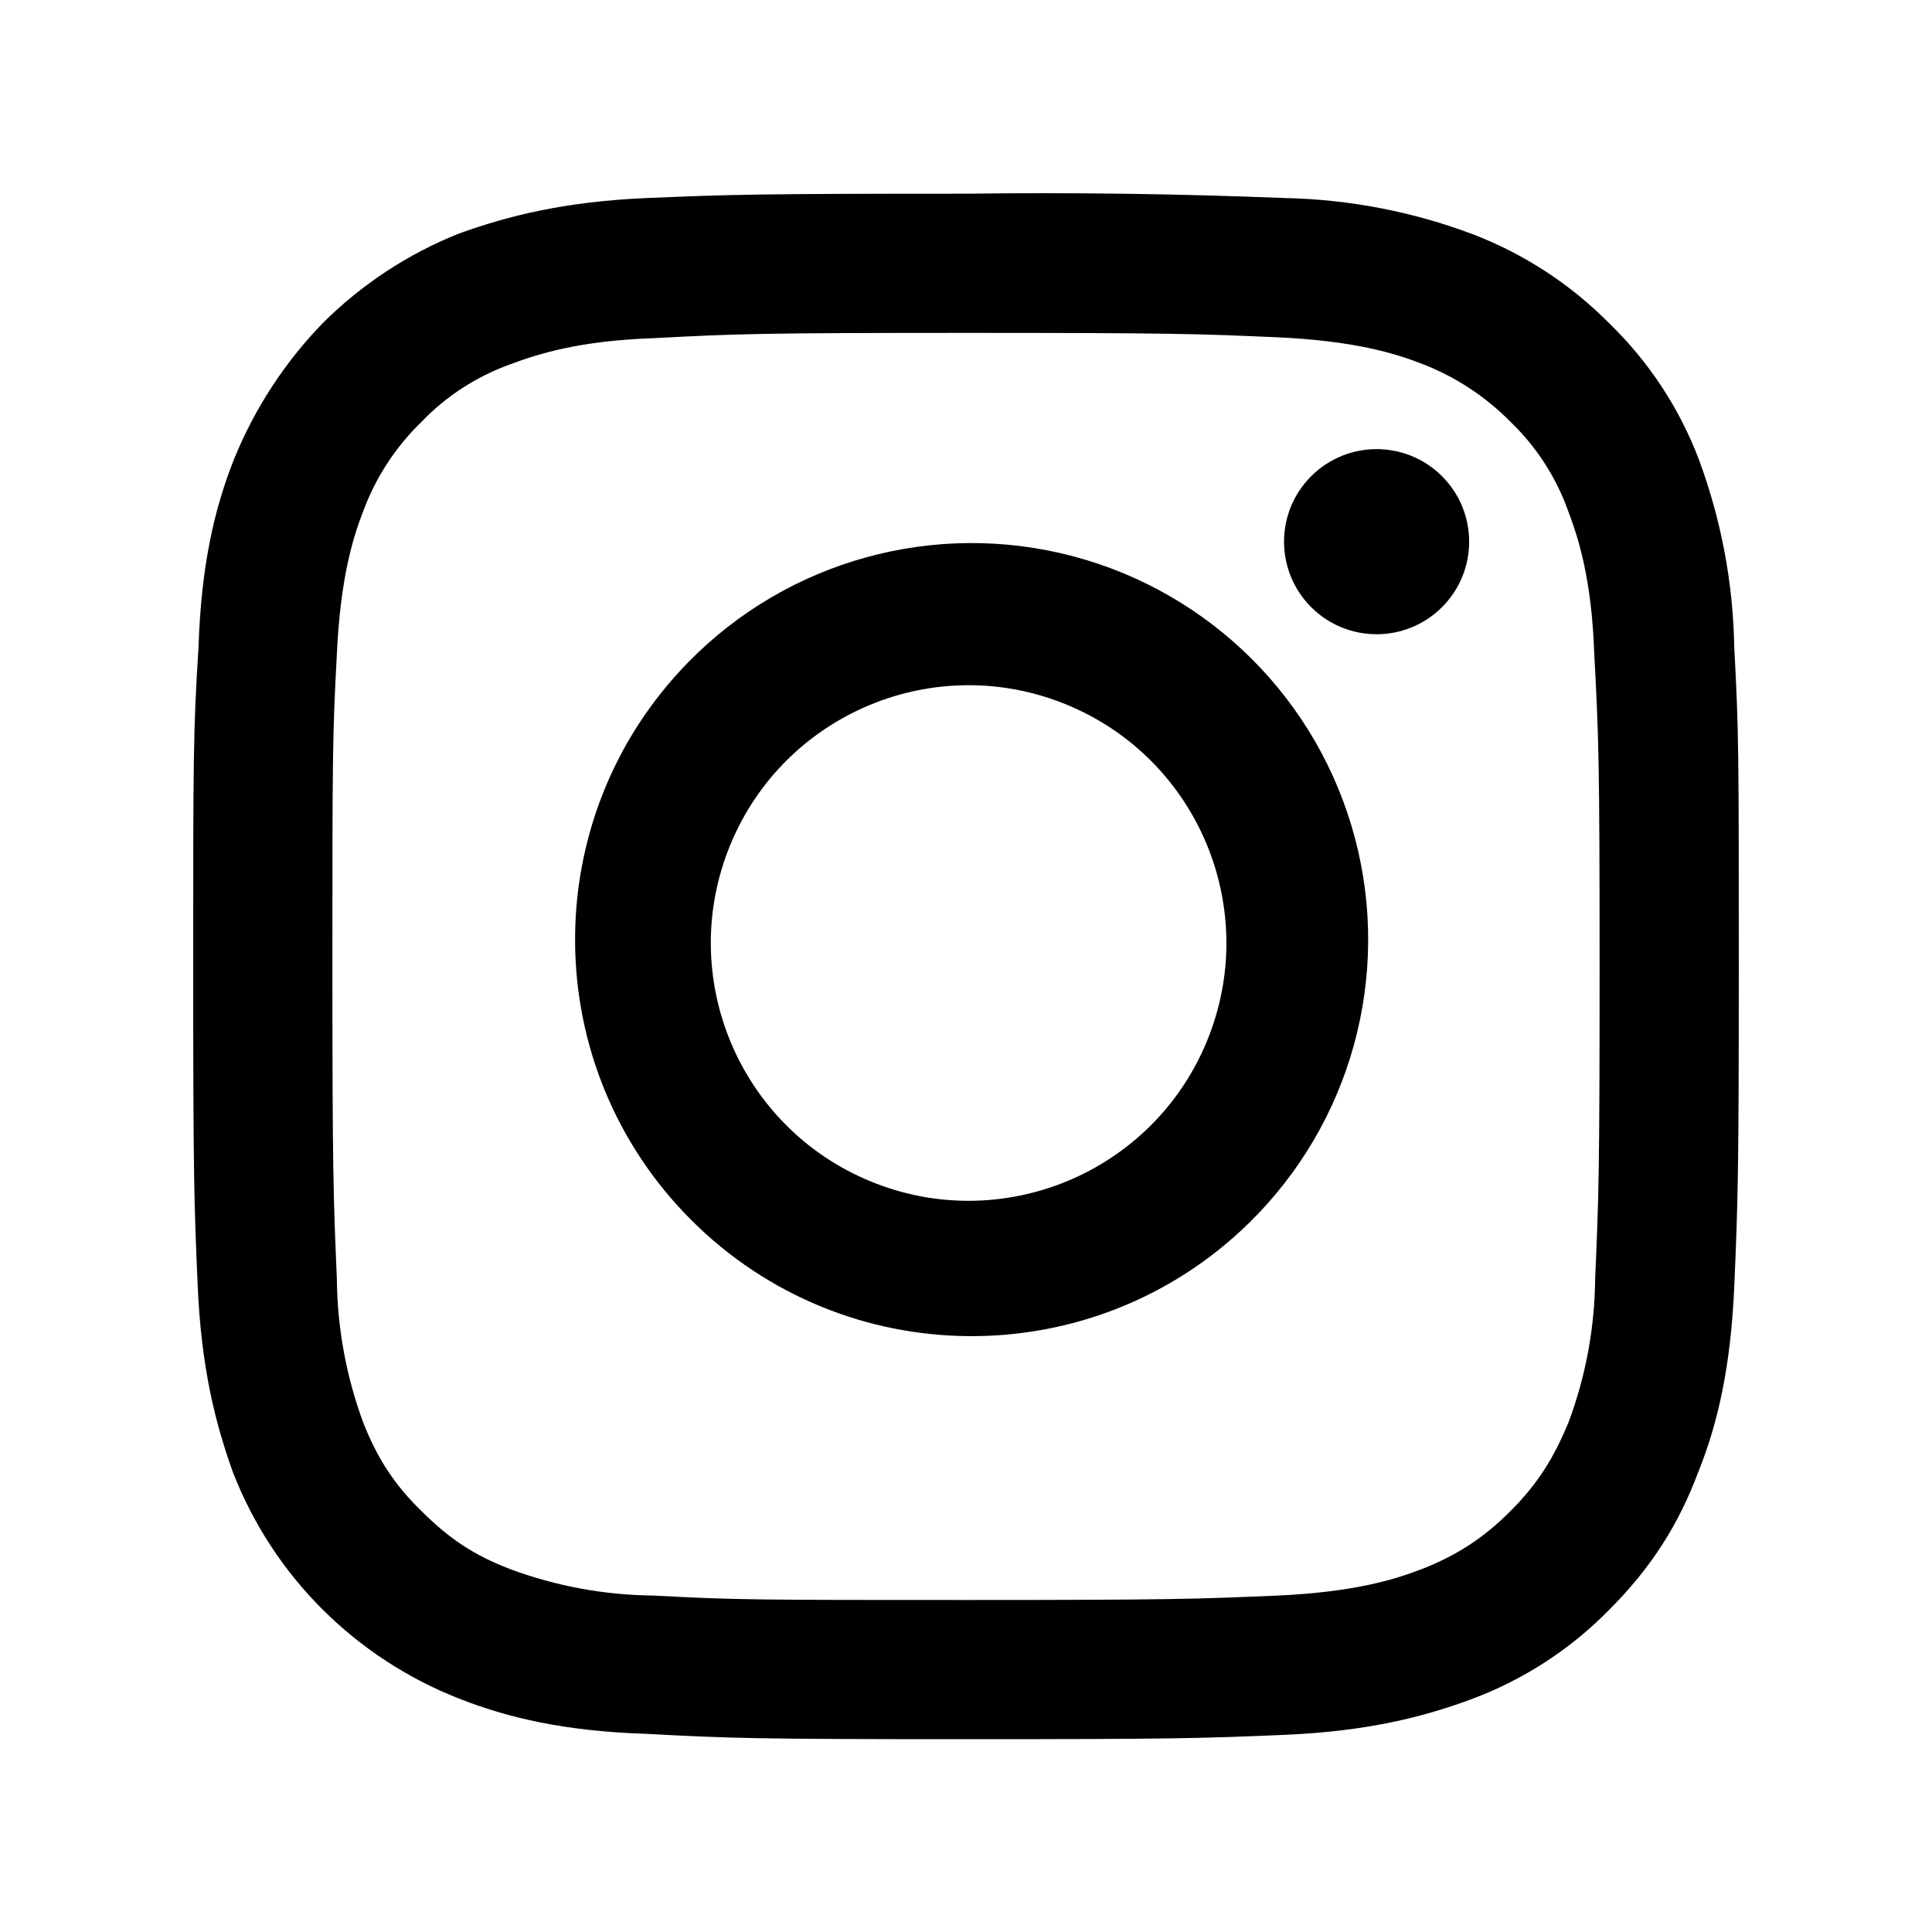
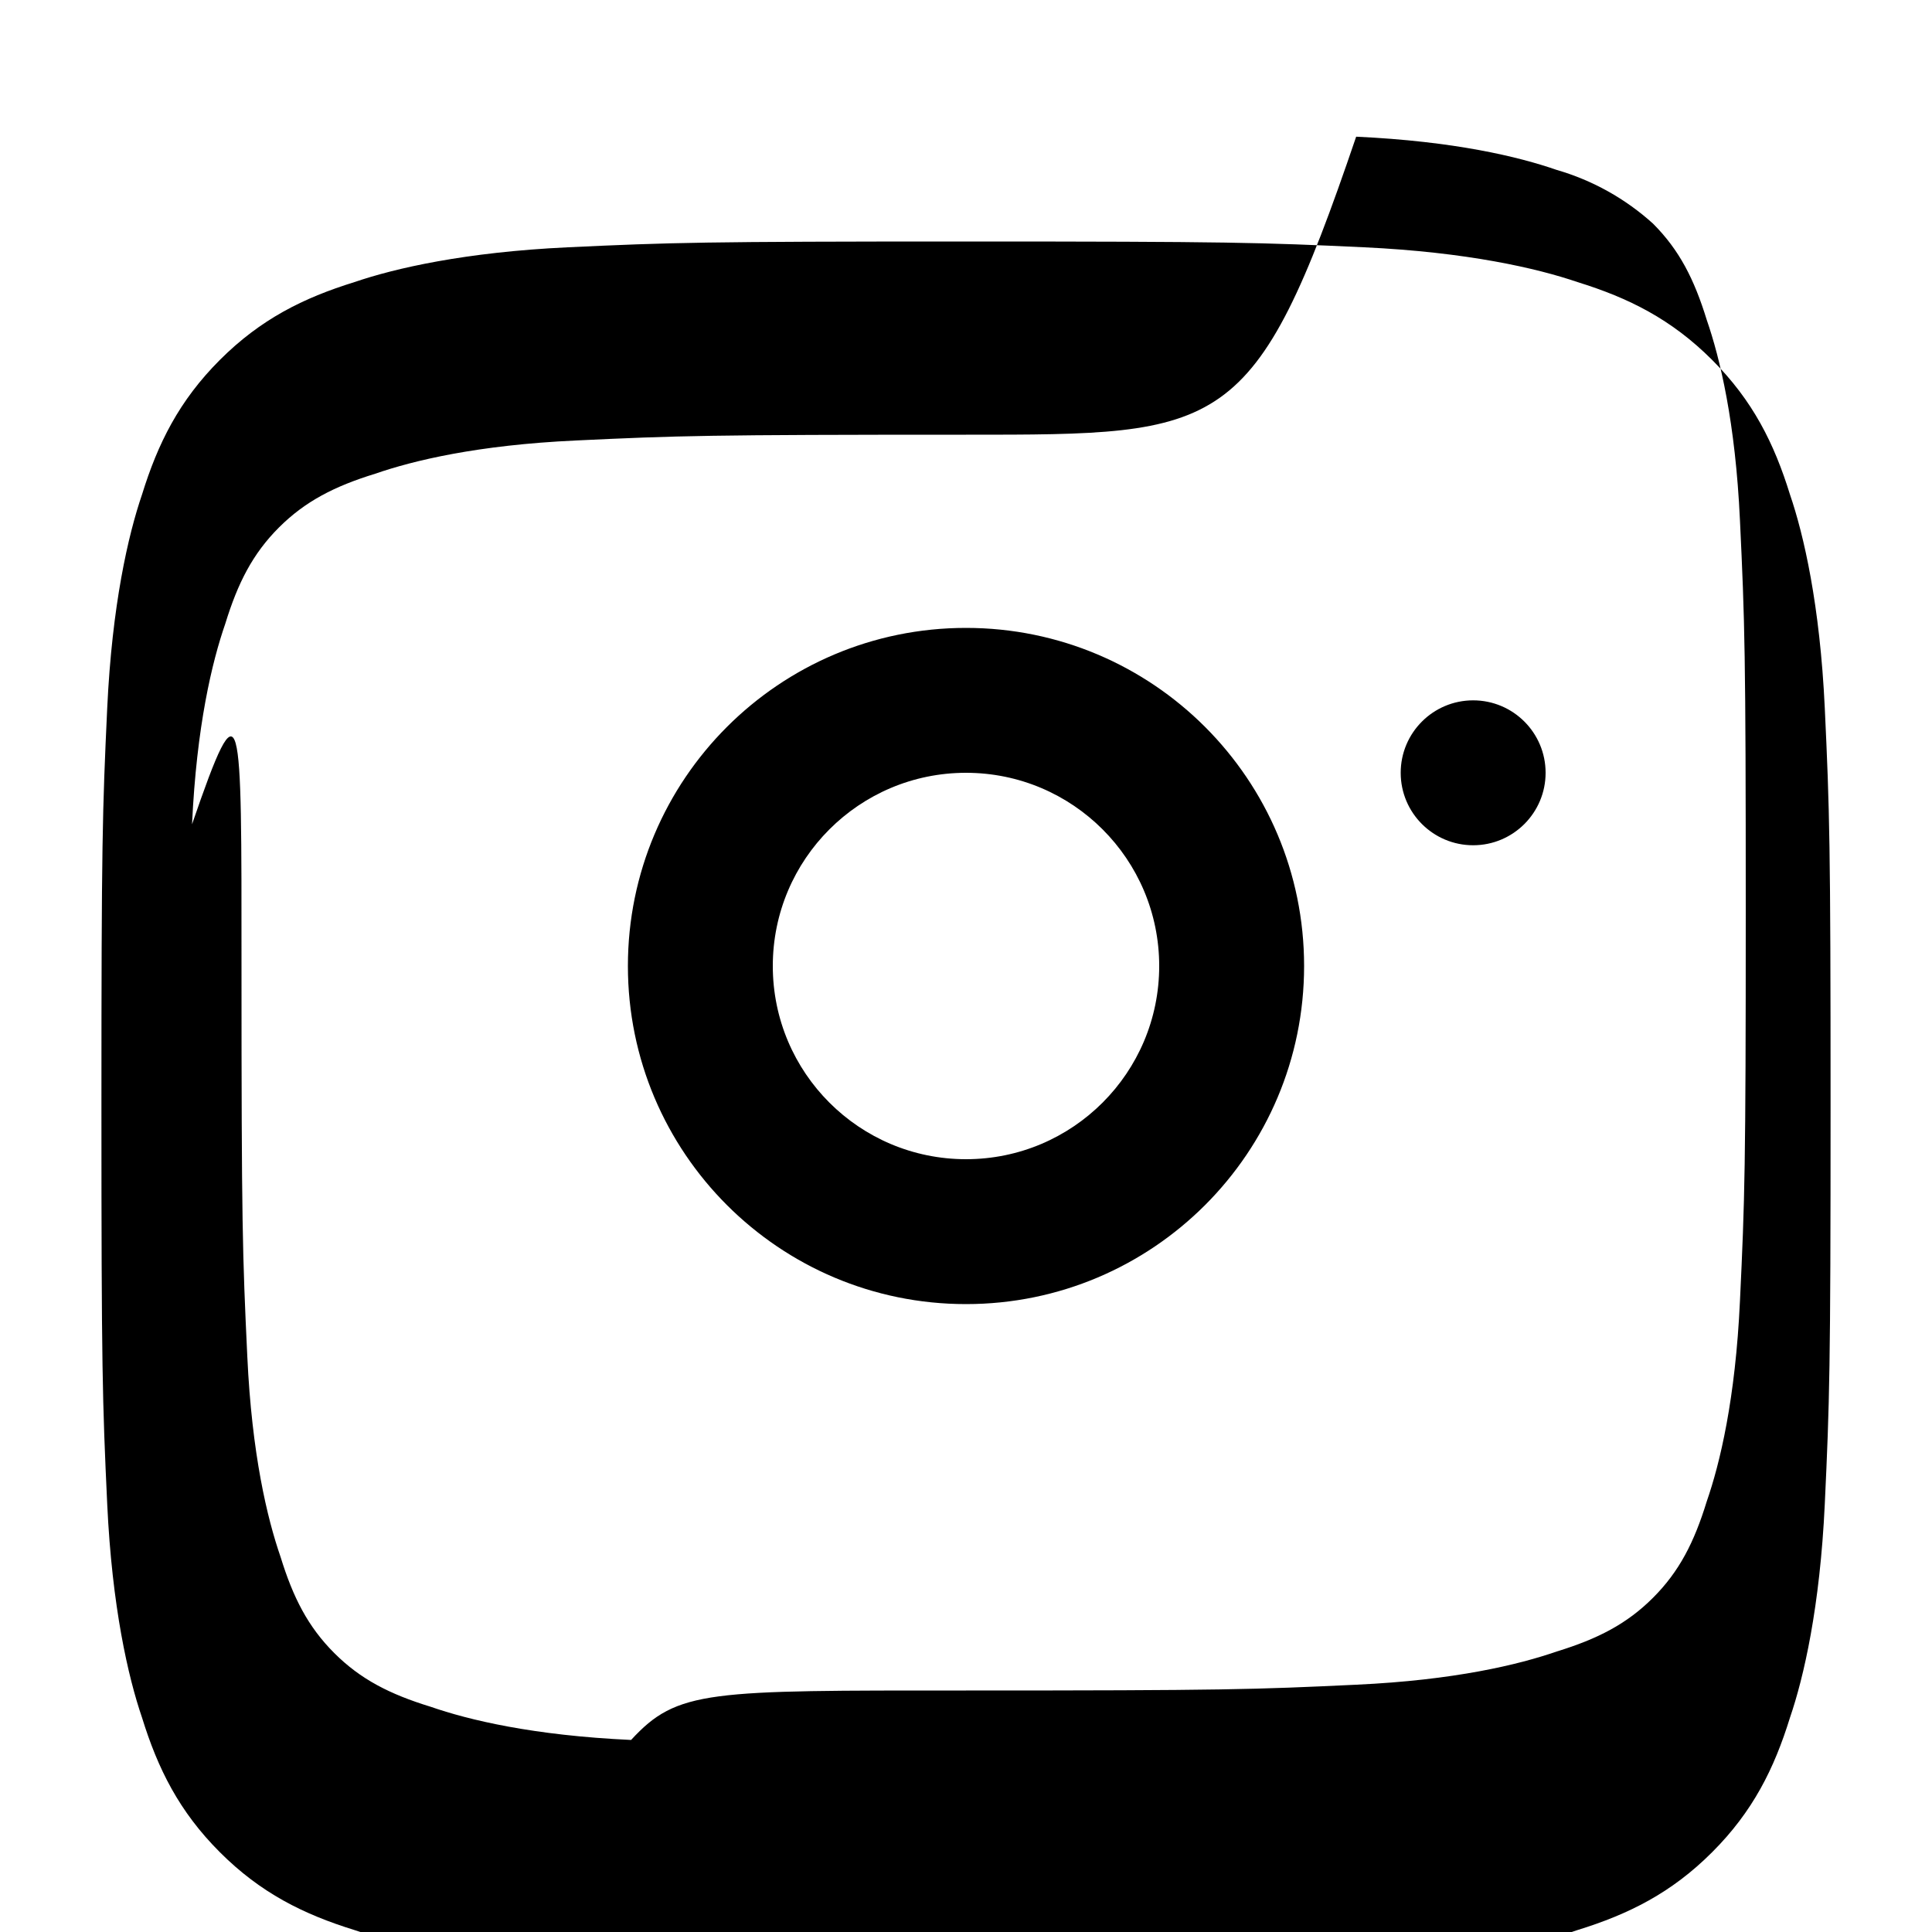
- <svg class="icon icon-instagram" viewBox="0 0 20 20">
-   <path fill="currentColor" fill-rule="evenodd" d="M13.23 3.492c-.84-.037-1.096-.046-3.23-.046-2.144 0-2.39.01-3.238.055-.776.027-1.195.164-1.487.273a2.4 2.4 0 0 0-.912.593 2.5 2.5 0 0 0-.602.922c-.11.282-.238.702-.274 1.486-.046.84-.046 1.095-.046 3.23s.01 2.39.046 3.229c.004.51.097 1.016.274 1.495.145.365.319.639.602.913.282.282.538.456.92.602.474.176.974.268 1.479.273.848.046 1.103.046 3.238.046s2.39-.01 3.23-.046c.784-.036 1.203-.164 1.486-.273.374-.146.648-.329.921-.602.283-.283.447-.548.602-.922.177-.476.27-.979.274-1.486.037-.84.046-1.095.046-3.23s-.01-2.39-.055-3.229c-.027-.784-.164-1.204-.274-1.495a2.4 2.4 0 0 0-.593-.913 2.6 2.6 0 0 0-.92-.602c-.284-.11-.703-.237-1.488-.273ZM6.697 2.05c.857-.036 1.131-.045 3.302-.045a63 63 0 0 1 3.302.045c.664.014 1.321.14 1.943.374a4 4 0 0 1 1.414.922c.41.397.728.88.93 1.414.23.622.354 1.279.365 1.942C18 7.56 18 7.824 18 10.005c0 2.17-.01 2.444-.046 3.292-.036.858-.173 1.442-.374 1.943-.2.53-.474.976-.92 1.423a3.9 3.9 0 0 1-1.415.922c-.51.191-1.095.337-1.943.374-.857.036-1.122.045-3.302.045-2.171 0-2.445-.009-3.302-.055-.849-.027-1.432-.164-1.943-.364a4.15 4.15 0 0 1-1.414-.922 4.1 4.1 0 0 1-.93-1.423c-.183-.51-.329-1.085-.365-1.943C2.009 12.45 2 12.167 2 10.004c0-2.161 0-2.435.055-3.302.027-.848.164-1.432.365-1.942a4.4 4.4 0 0 1 .92-1.414 4.2 4.2 0 0 1 1.415-.93c.51-.183 1.094-.33 1.943-.366Zm.427 4.806a4.105 4.105 0 1 1 5.805 5.805 4.105 4.105 0 0 1-5.805-5.805m1.882 5.371a2.668 2.668 0 1 0 2.042-4.93 2.668 2.668 0 0 0-2.042 4.93m5.922-5.942a.958.958 0 1 1-1.355-1.355.958.958 0 0 1 1.355 1.355" clip-rule="evenodd" />
+ <svg xmlns="http://www.w3.org/2000/svg" aria-hidden="true" focusable="false" role="presentation" class="icon icon-instagram" viewBox="0 0 20 20">
+   <path fill="currentColor" fill-rule="evenodd" d="M10 2.5c2.717 0 3.056.01 4.122.06 1.065.05 1.79.217 2.208.36.53.164.972.384 1.394.806.422.422.642.864.806 1.394.143.418.31 1.143.36 2.208.05 1.066.06 1.405.06 4.122s-.01 3.056-.06 4.122c-.05 1.065-.217 1.79-.36 2.208-.164.53-.384.972-.806 1.394-.422.422-.864.642-1.394.806-.418.143-1.143.31-2.208.36-1.066.05-1.405.06-4.122.06s-3.056-.01-4.122-.06c-1.065-.05-1.79-.217-2.208-.36-.53-.164-.972-.384-1.394-.806-.422-.422-.642-.864-.806-1.394-.143-.418-.31-1.143-.36-2.208-.05-1.066-.06-1.405-.06-4.122s.01-3.056.06-4.122c.05-1.065.217-1.79.36-2.208.164-.53.384-.972.806-1.394.422-.422.864-.642 1.394-.806.418-.143 1.143-.31 2.208-.36C6.944 2.51 7.283 2.5 10 2.5zM10 4.5c-2.67 0-2.987.01-4.04.06-1.017.047-1.68.207-2.076.344-.422.13-.724.285-.996.556-.272.272-.426.574-.556.997-.137.395-.297 1.059-.344 2.076C2.51 7.013 2.5 7.33 2.5 10s.01 2.987.06 4.04c.047 1.017.207 1.68.344 2.076.13.422.284.724.556.996.272.272.574.426.997.556.395.137 1.059.297 2.076.344C7.013 17.49 7.33 17.5 10 17.5s2.987-.01 4.04-.06c1.017-.047 1.68-.207 2.076-.344.422-.13.724-.284.996-.556.272-.272.426-.574.556-.997.137-.395.297-1.059.344-2.076.05-1.053.06-1.37.06-4.04s-.01-2.987-.06-4.04c-.047-1.017-.207-1.68-.344-2.076-.13-.422-.284-.724-.556-.996a2.54 2.54 0 0 0-.997-.556c-.395-.137-1.059-.297-2.076-.344C12.987 4.51 12.67 4.5 10 4.5zM10 6.5a3.5 3.5 0 1 1 0 7 3.5 3.5 0 0 1 0-7zm0 1.5a2 2 0 1 0 0 4 2 2 0 0 0 0-4zm5.25-.75a.75.75 0 1 1 0 1.5.75.75 0 0 1 0-1.5z" clip-rule="evenodd" />
</svg>
